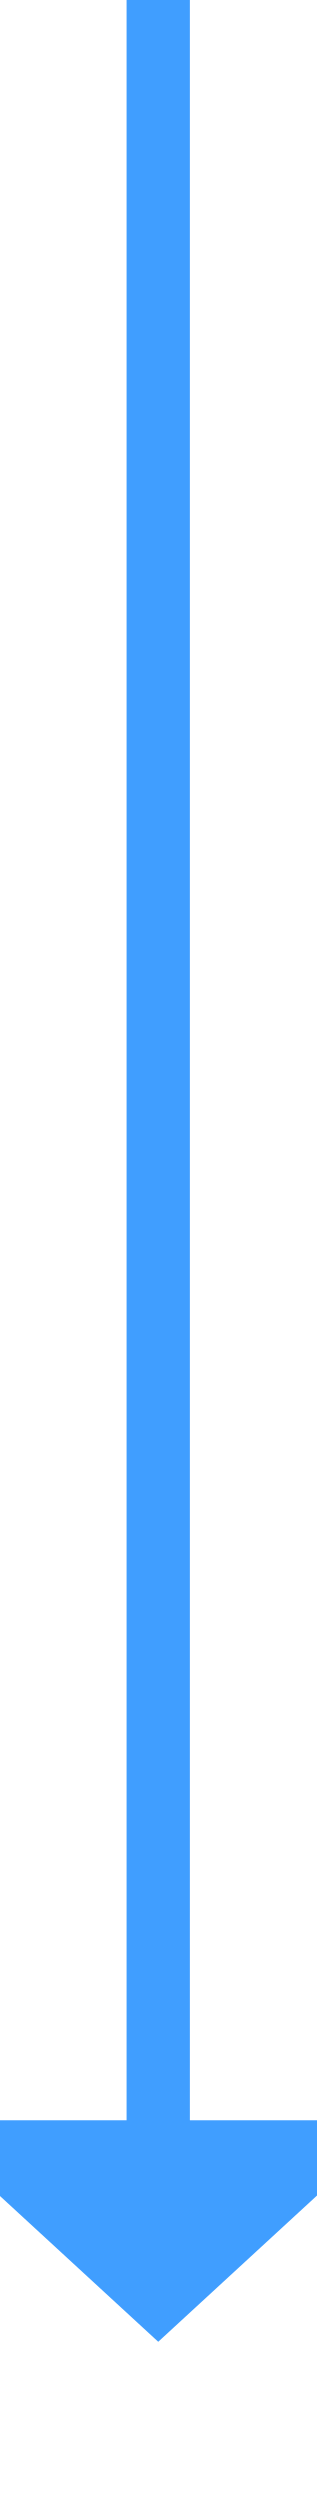
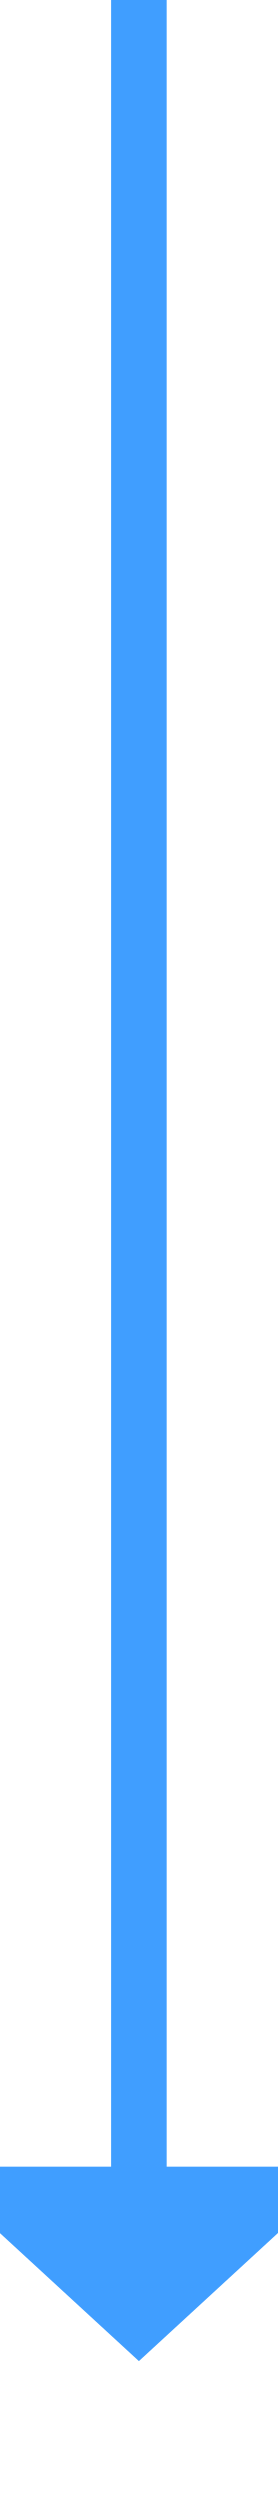
- <svg xmlns="http://www.w3.org/2000/svg" version="1.1" width="10px" height="79px" preserveAspectRatio="xMidYMin meet" viewBox="461 704  8 79">
-   <path d="M 465 704  L 465 772  " stroke-width="2" stroke="#409eff" fill="none" />
-   <path d="M 457.4 771  L 465 778  L 472.6 771  L 457.4 771  Z " fill-rule="nonzero" fill="#409eff" stroke="none" />
+ <svg xmlns="http://www.w3.org/2000/svg" version="1.1" width="10px" height="90px" preserveAspectRatio="xMidYMin meet" viewBox="461 419  8 90">
+   <path d="M 465 419  L 465 498  " stroke-width="2" stroke="#409eff" fill="none" />
+   <path d="M 457.4 497  L 465 504  L 472.6 497  L 457.4 497  Z " fill-rule="nonzero" fill="#409eff" stroke="none" />
</svg>
